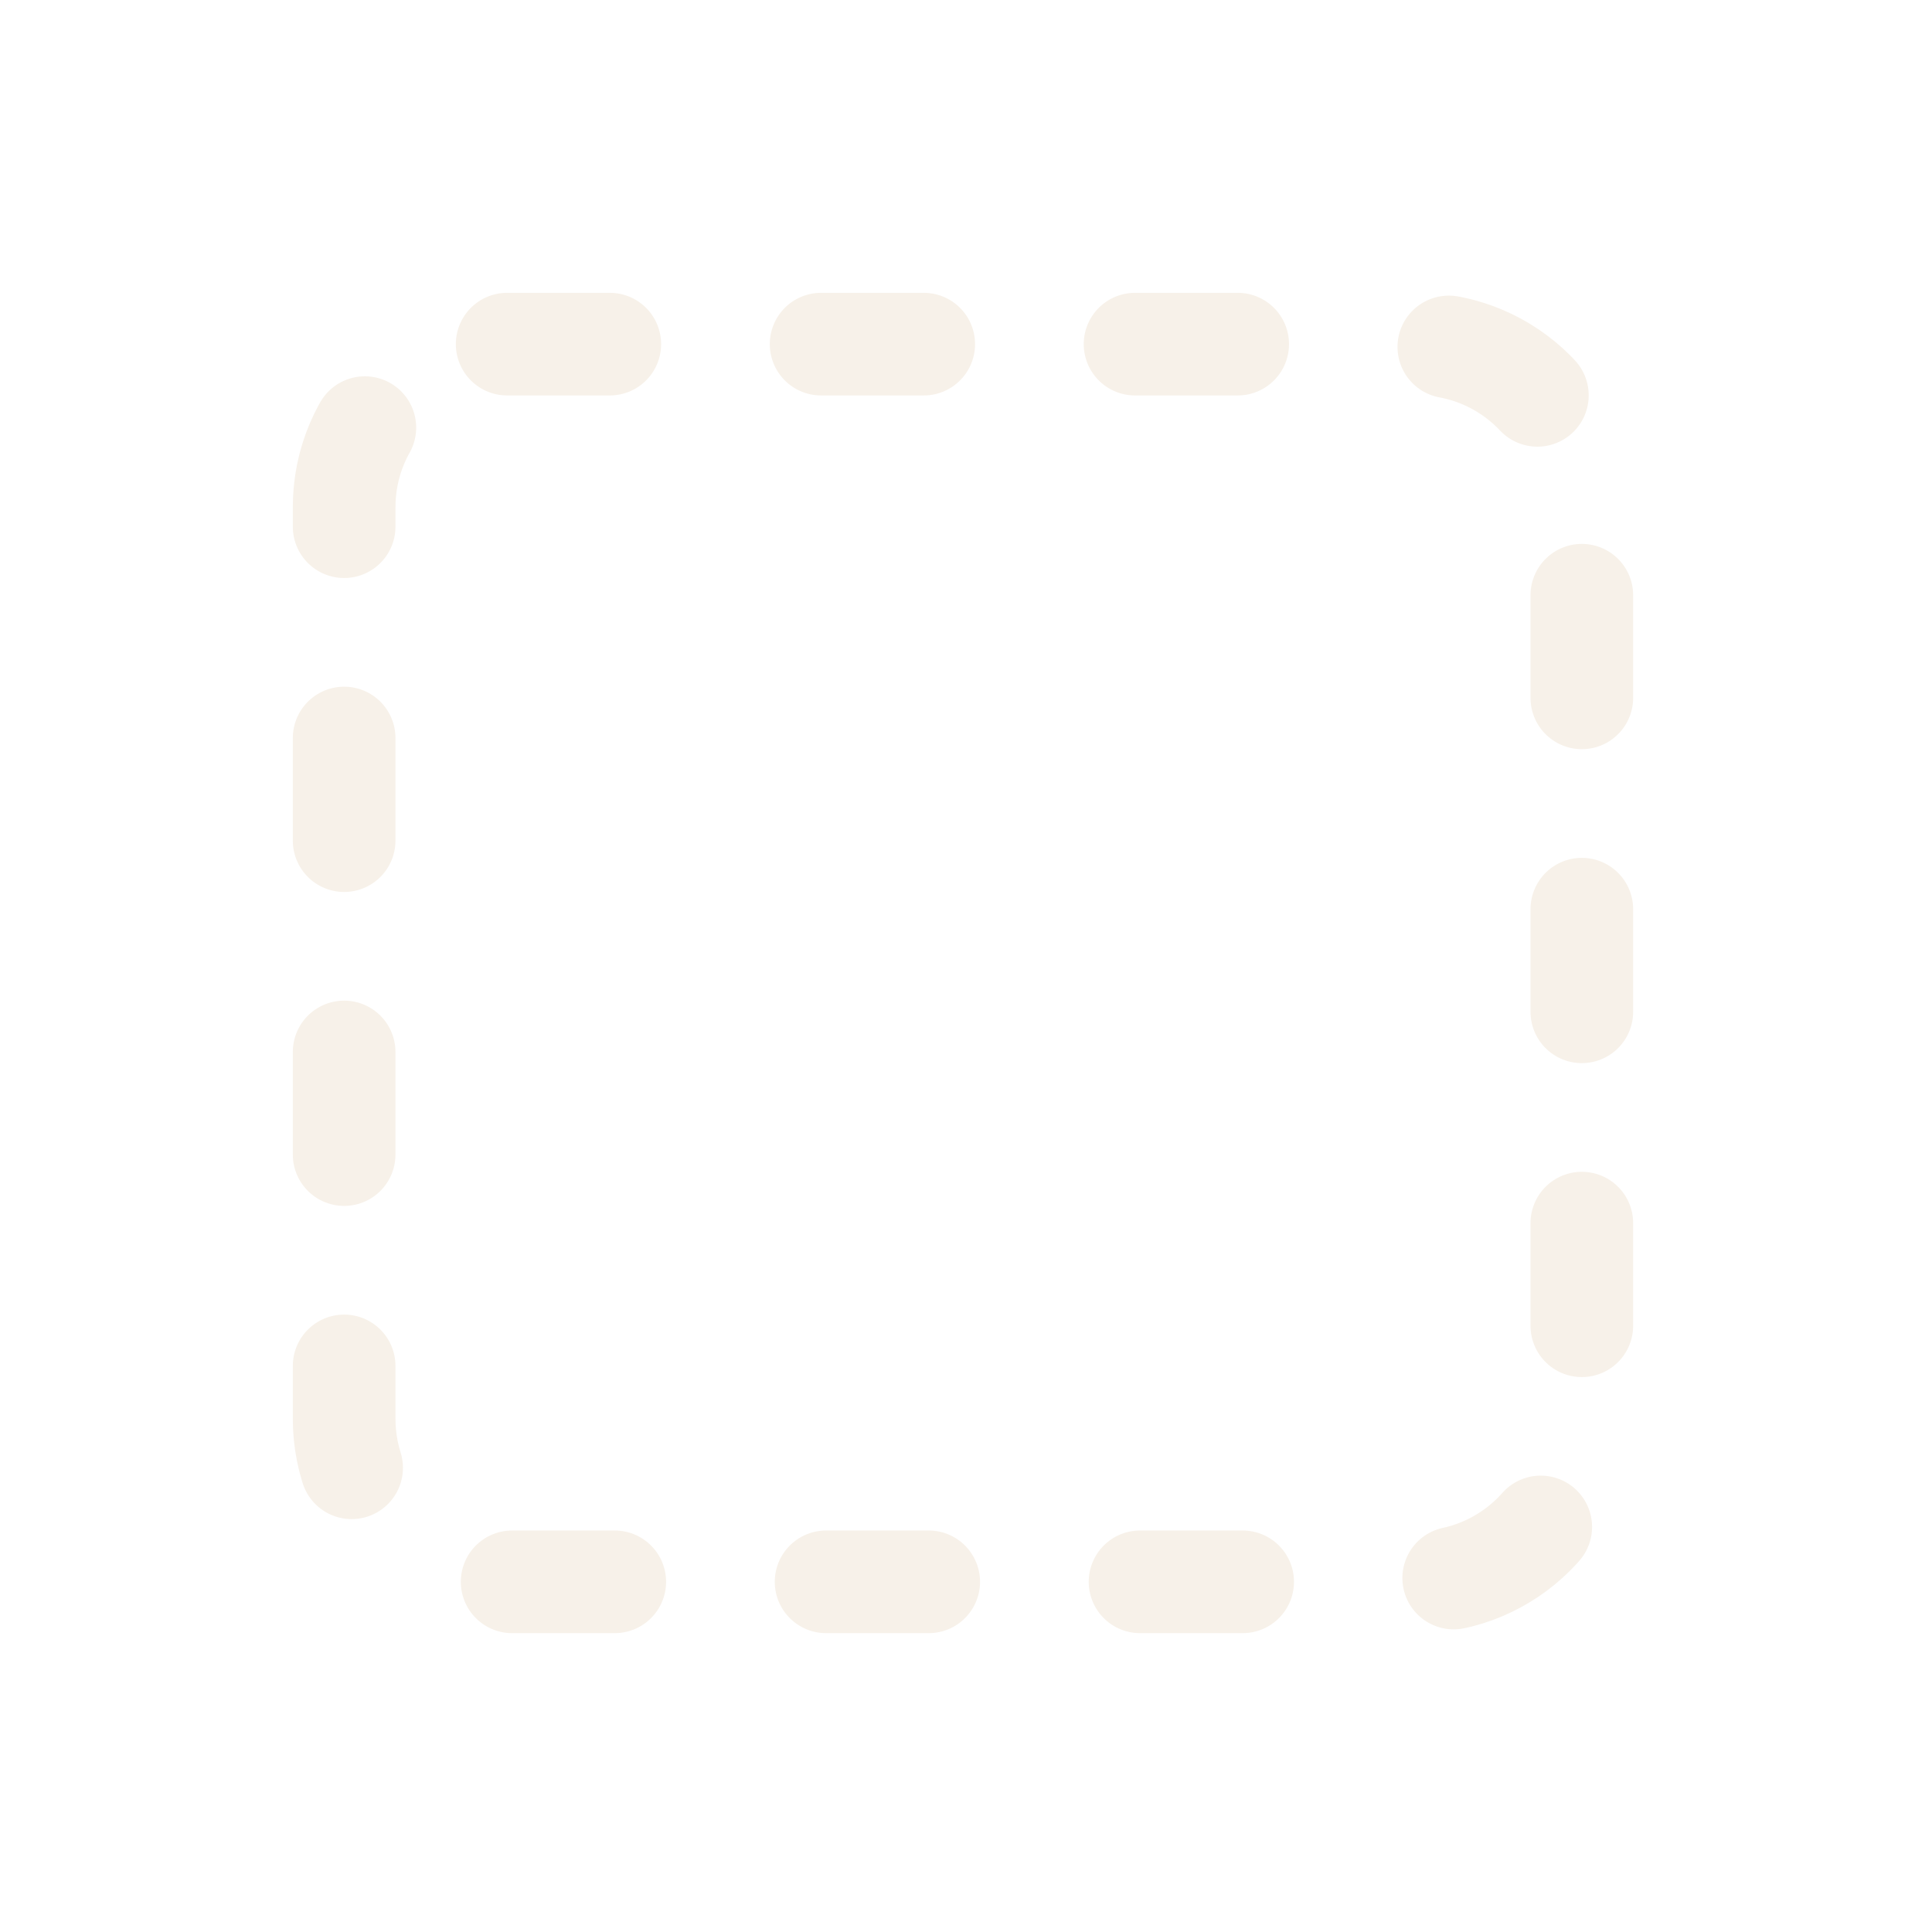
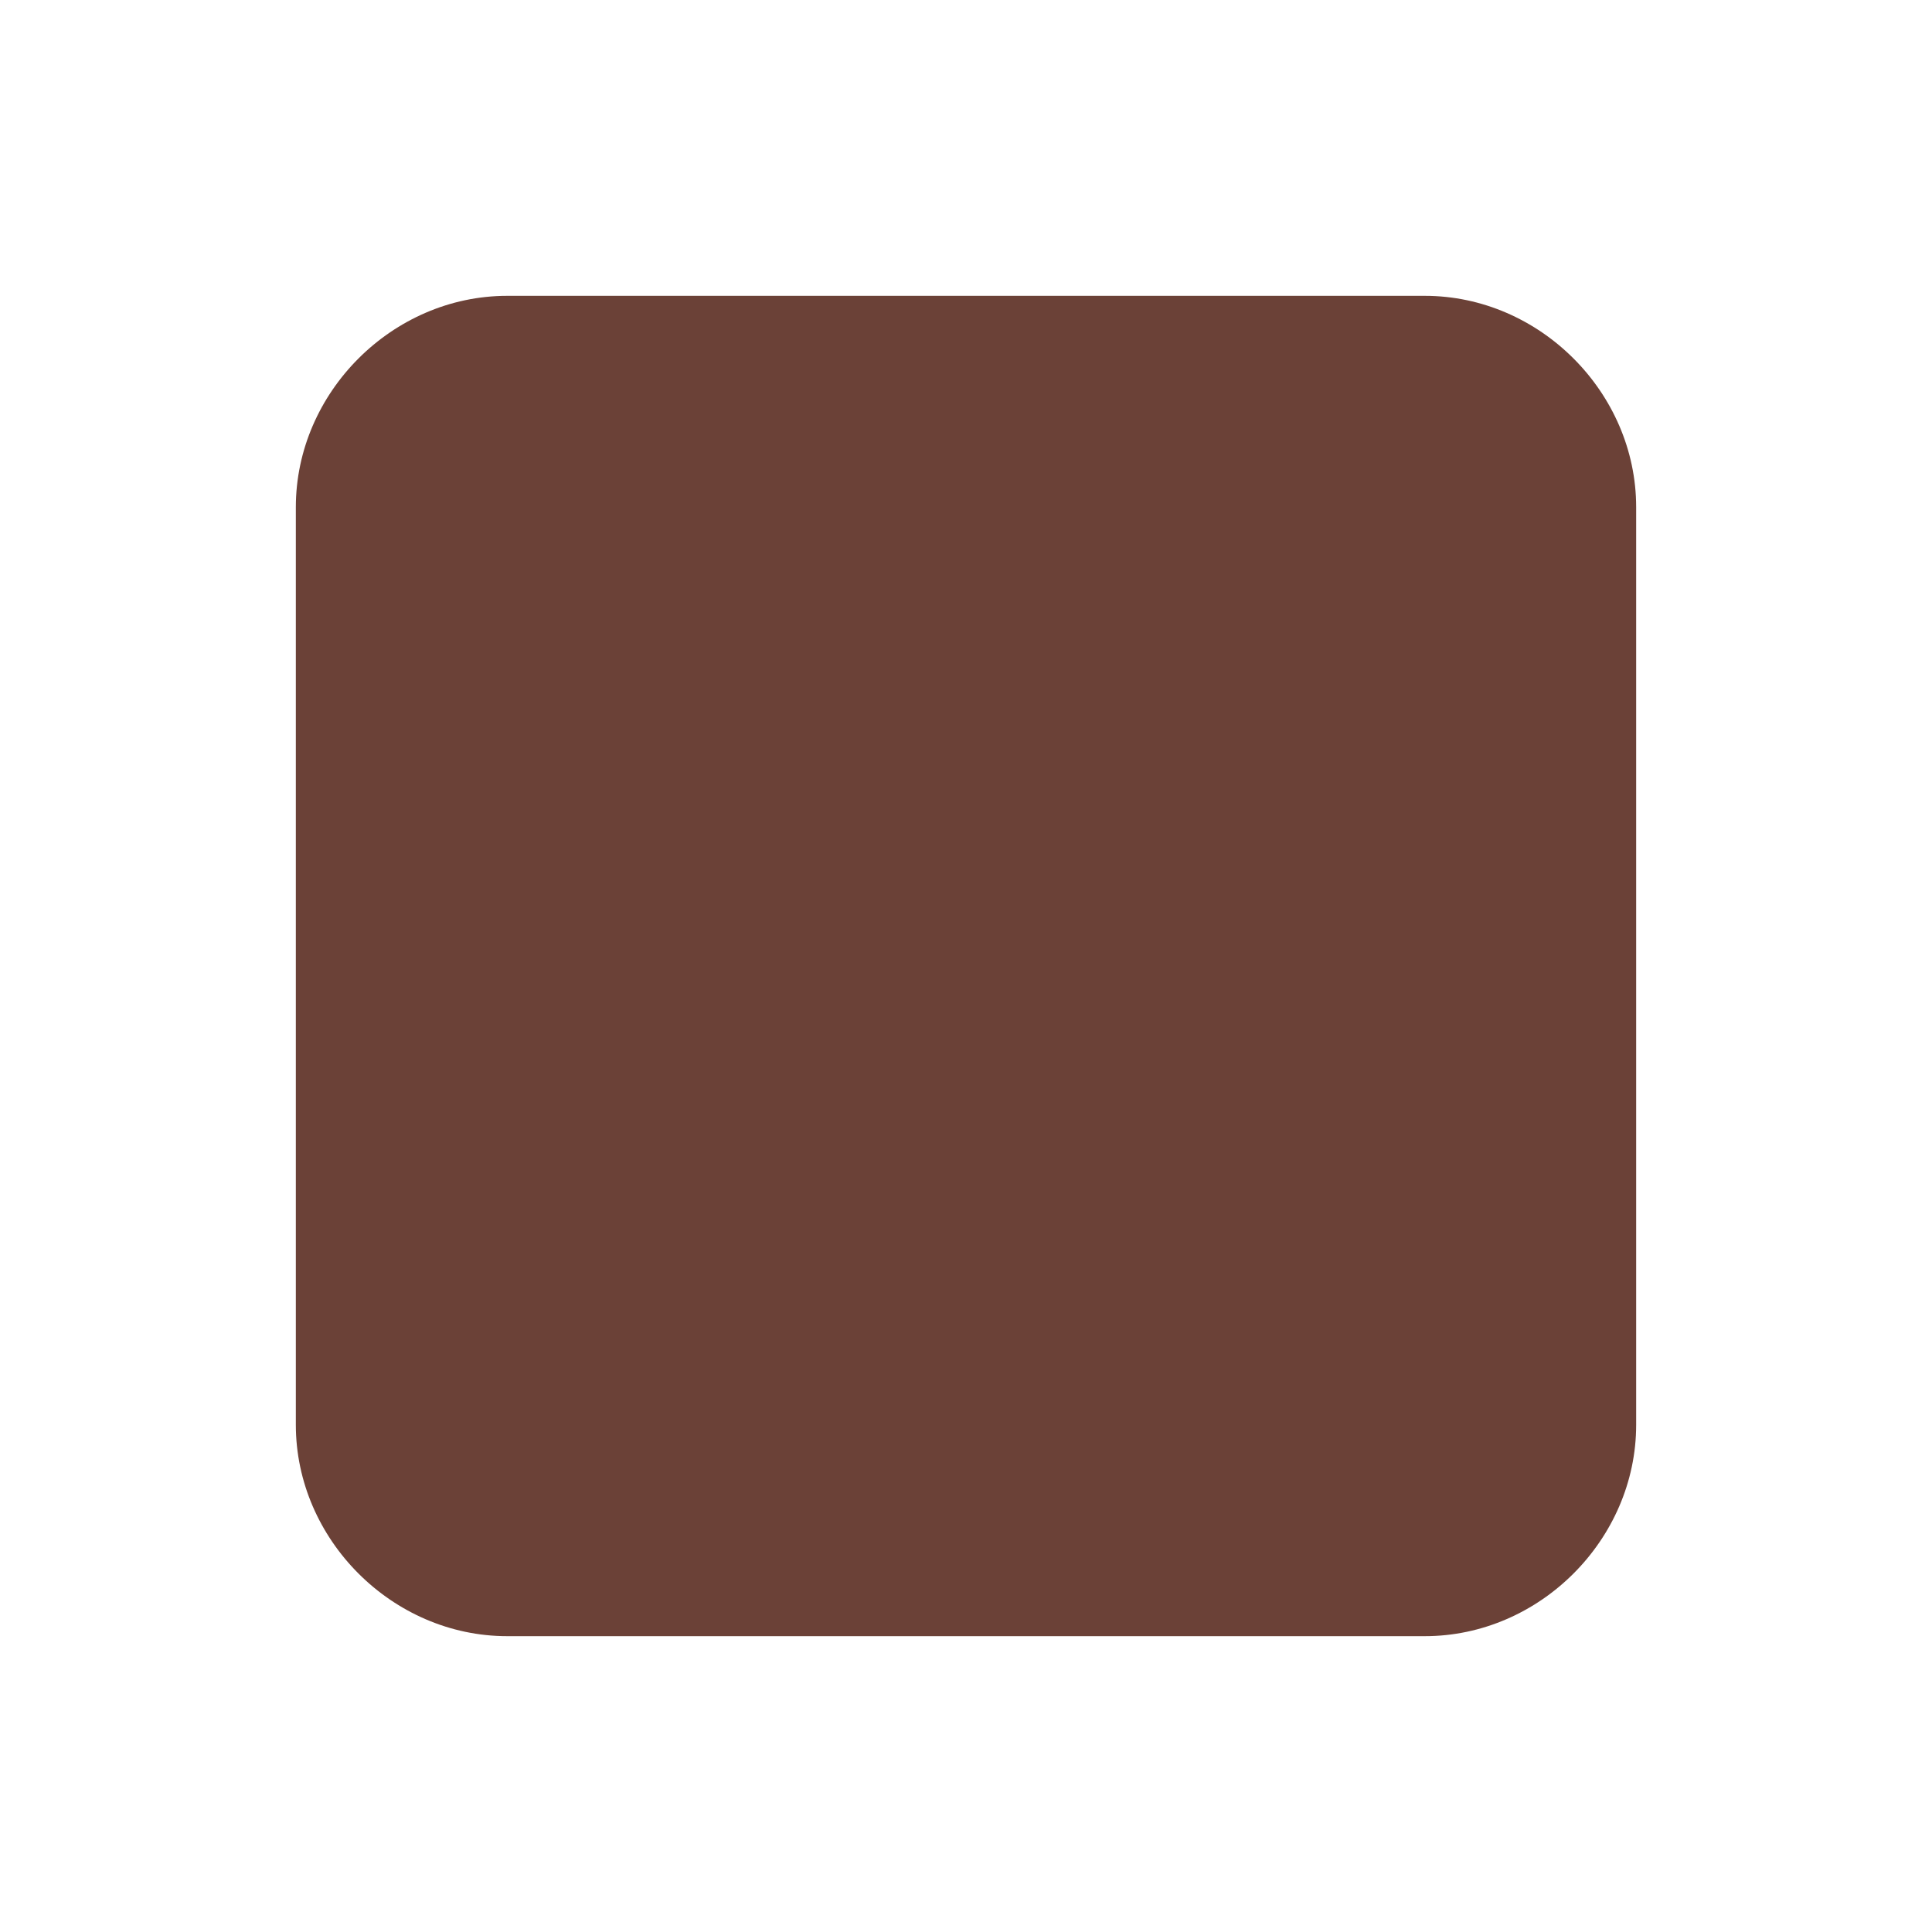
<svg xmlns="http://www.w3.org/2000/svg" id="Layer_2" version="1.1" viewBox="0 0 32 32">
  <defs>
    <style>
      .st0 {
-         fill: none;
-         stroke: #f7f1e9;
-         stroke-dasharray: 1.7 3.5;
-         stroke-linecap: round;
-         stroke-linejoin: bevel;
-         stroke-width: 1.7px;
+         fill: #6b4137;
      }
    </style>
  </defs>
-   <rect class="st0" x="5.7" y="5.7" width="20.5" height="20.5" rx="2.7" ry="2.7" />
+   <path class="st0" d="M8.4,4.9h15.2c1.9,0,3.5,1.6,3.5,3.5v15.2c0,1.9-1.6,3.5-3.5,3.5h-15.2c-1.9,0-3.5-1.6-3.5-3.5v-15.2c0-1.9,1.6-3.5,3.5-3.5Z" />
</svg>
